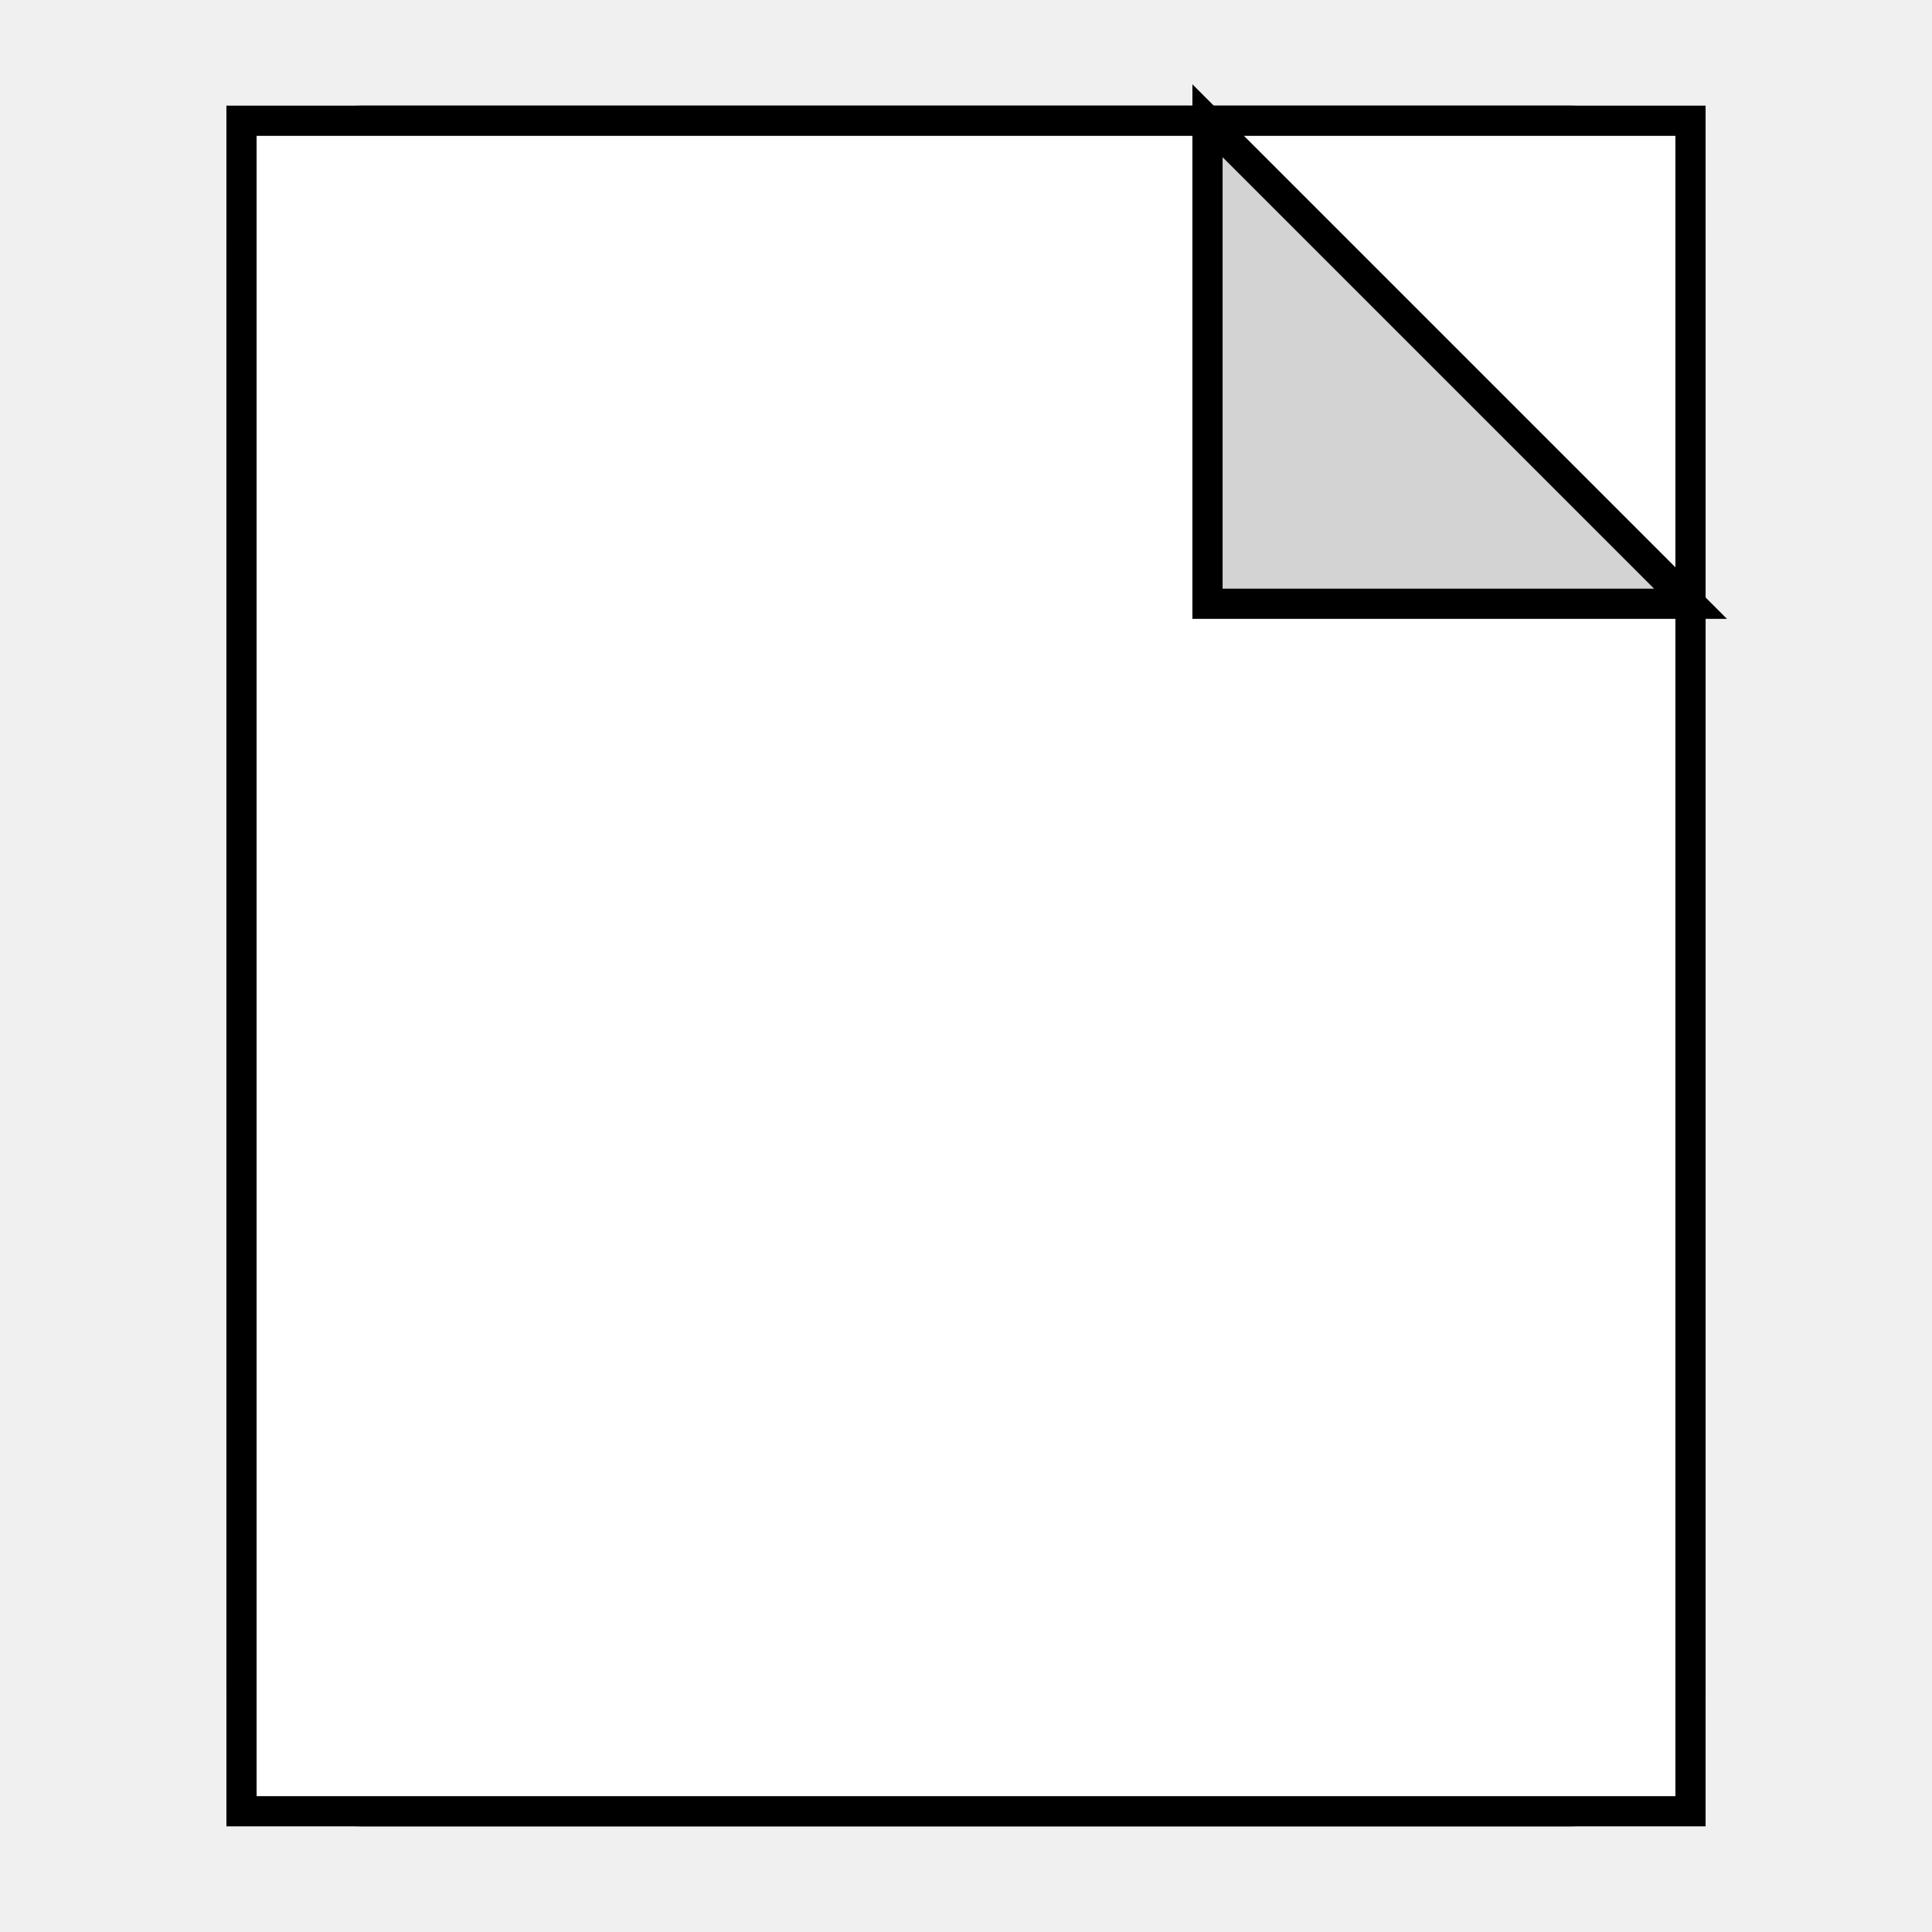
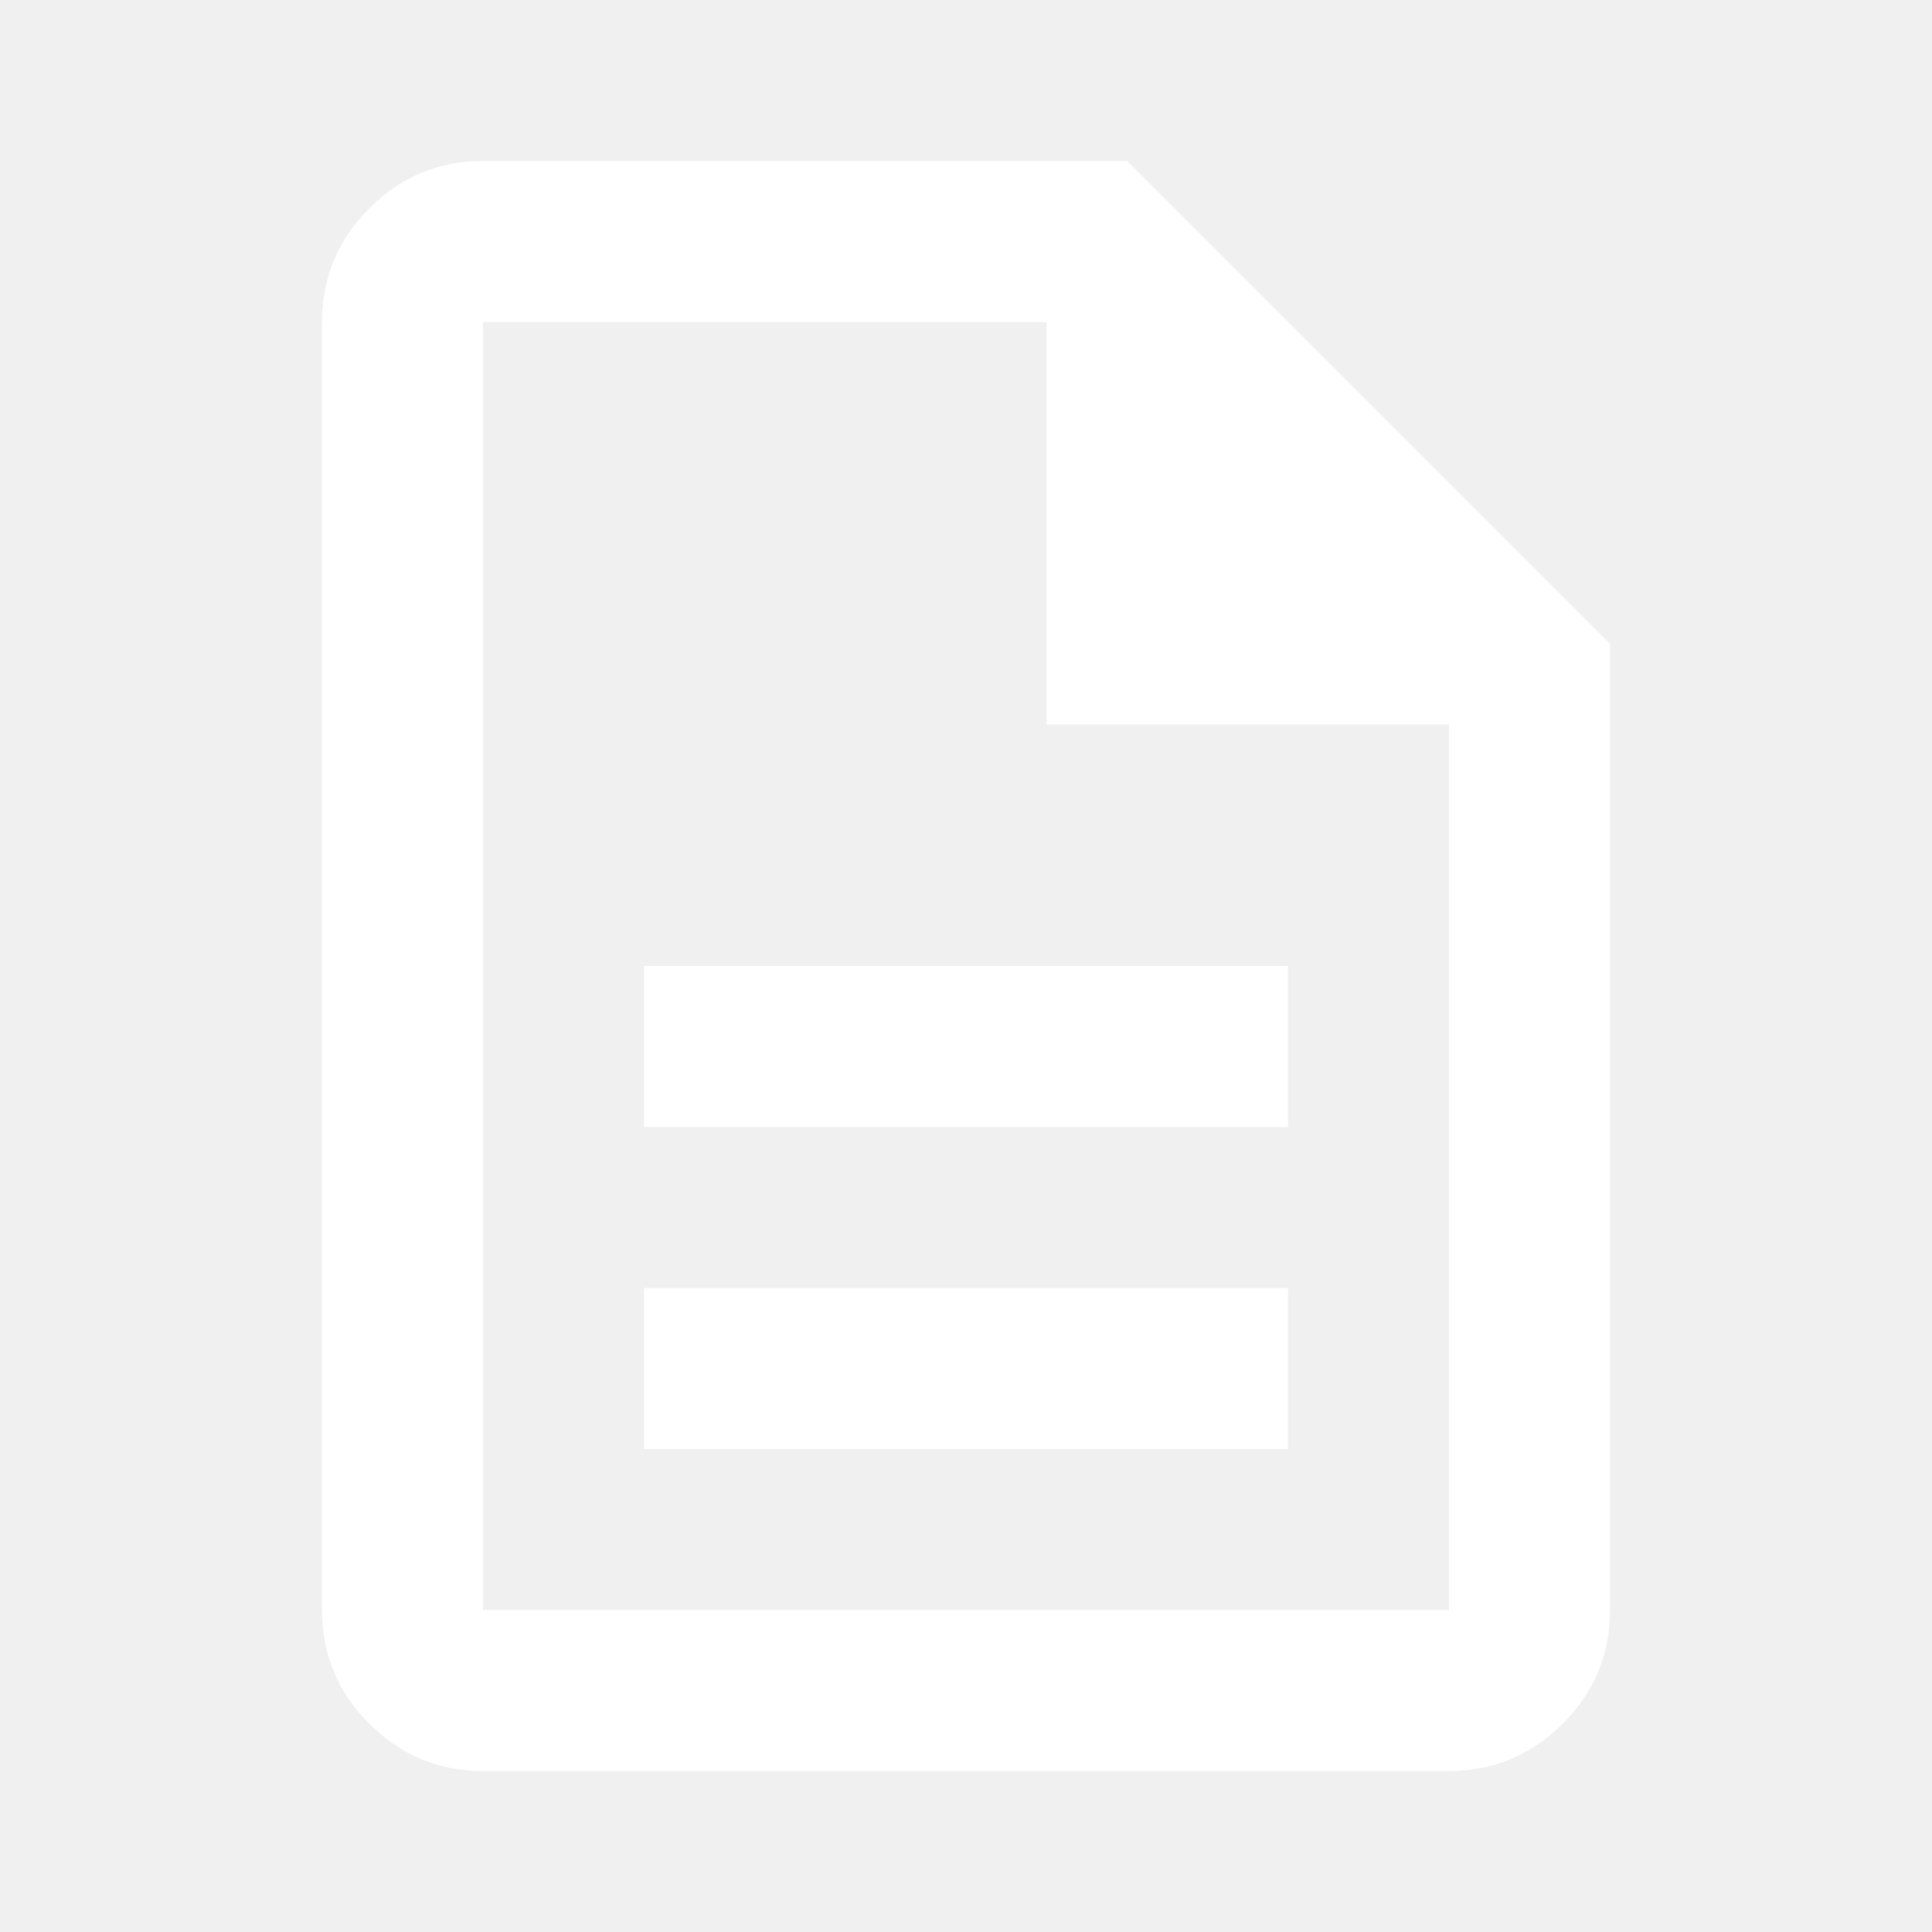
- <svg xmlns="http://www.w3.org/2000/svg" version="1.1" width="256" height="256" viewBox="0 0 256 256">
-   <rect x="32" y="16" width="192" height="224" rx="16" ry="16" fill="white" stroke="black" stroke-width="4" />
-   <path d="M 32 16 L 224 16 L 224 240 L 32 240 Z" fill="white" stroke="black" stroke-width="4" />
-   <path d="M 160 16 L 160 80 L 224 80 Z" fill="#d3d3d3" stroke="black" stroke-width="4" />
+ <svg xmlns="http://www.w3.org/2000/svg" height="24px" viewBox="0 -960 960 960" width="24px" fill="#FFFFFF">
+   <path d="M320-240h320v-80H320v80Zm0-160h320v-80H320v80ZM240-80q-33 0-56.5-23.5T160-160v-640q0-33 23.5-56.5T240-880h320l240 240v480q0 33-23.5 56.5T720-80H240Zm280-520v-200H240v640h480v-440H520ZM240-800v200-200 640-640Z" />
</svg>
